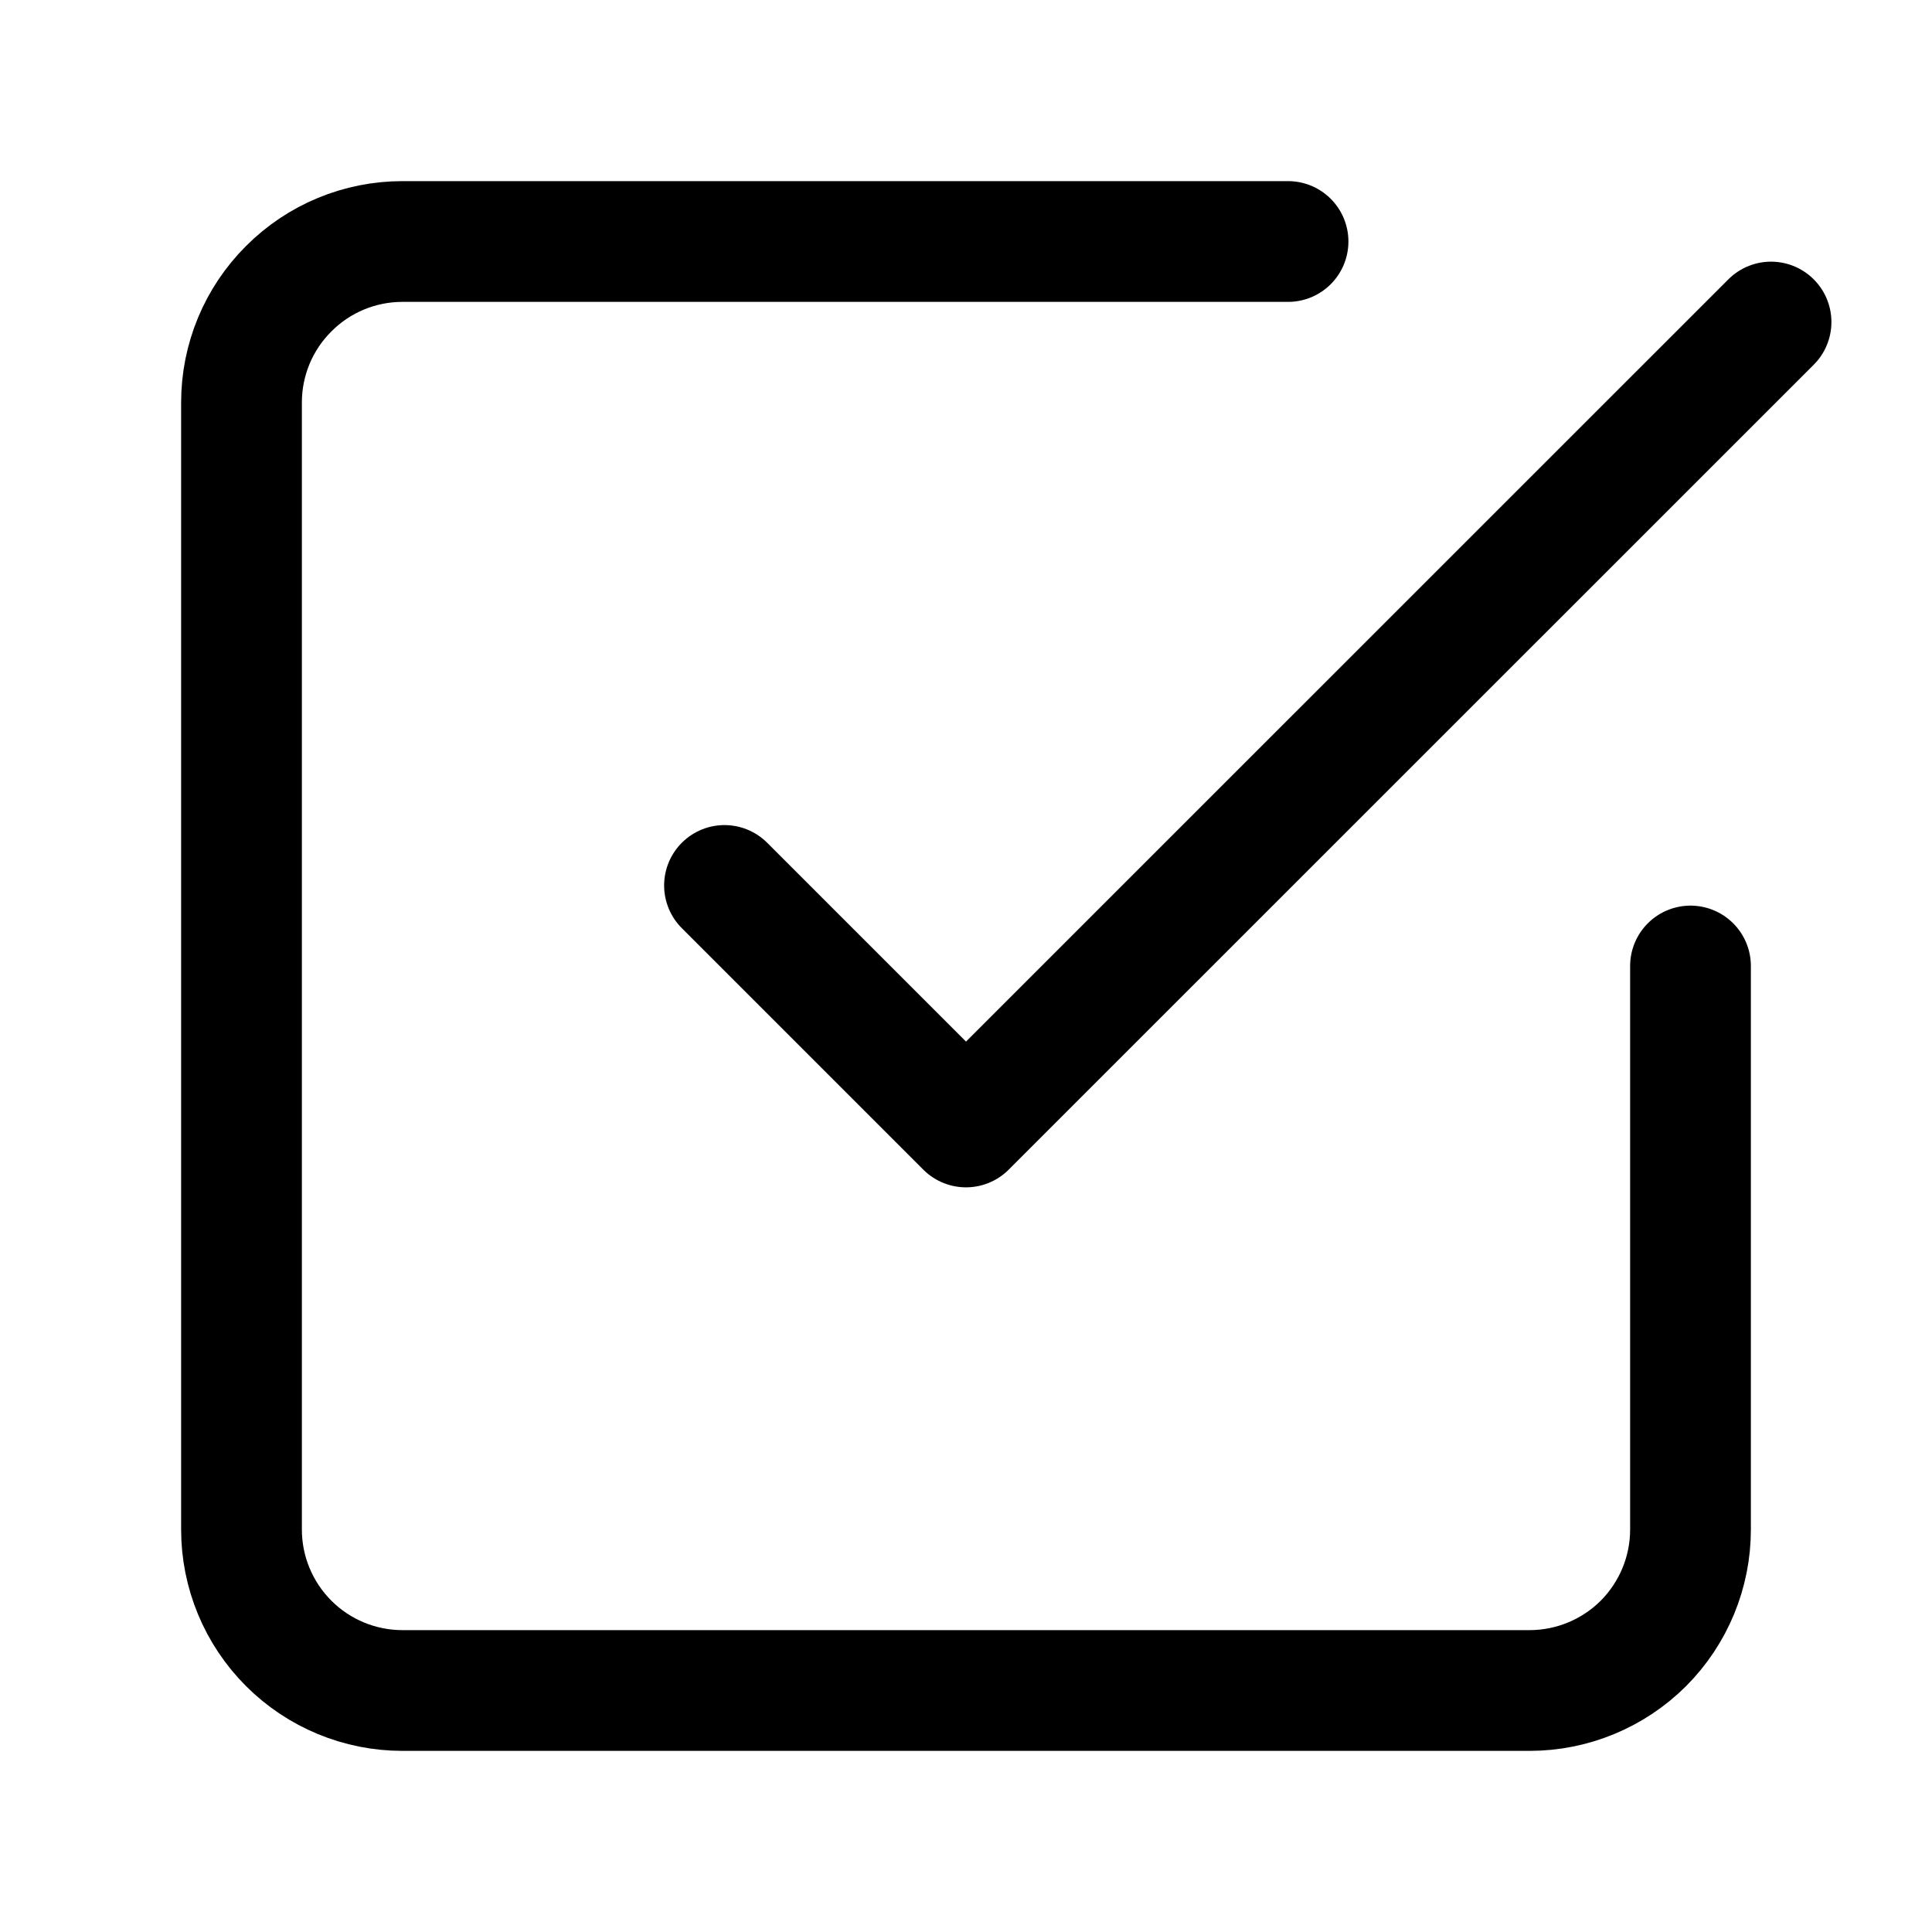
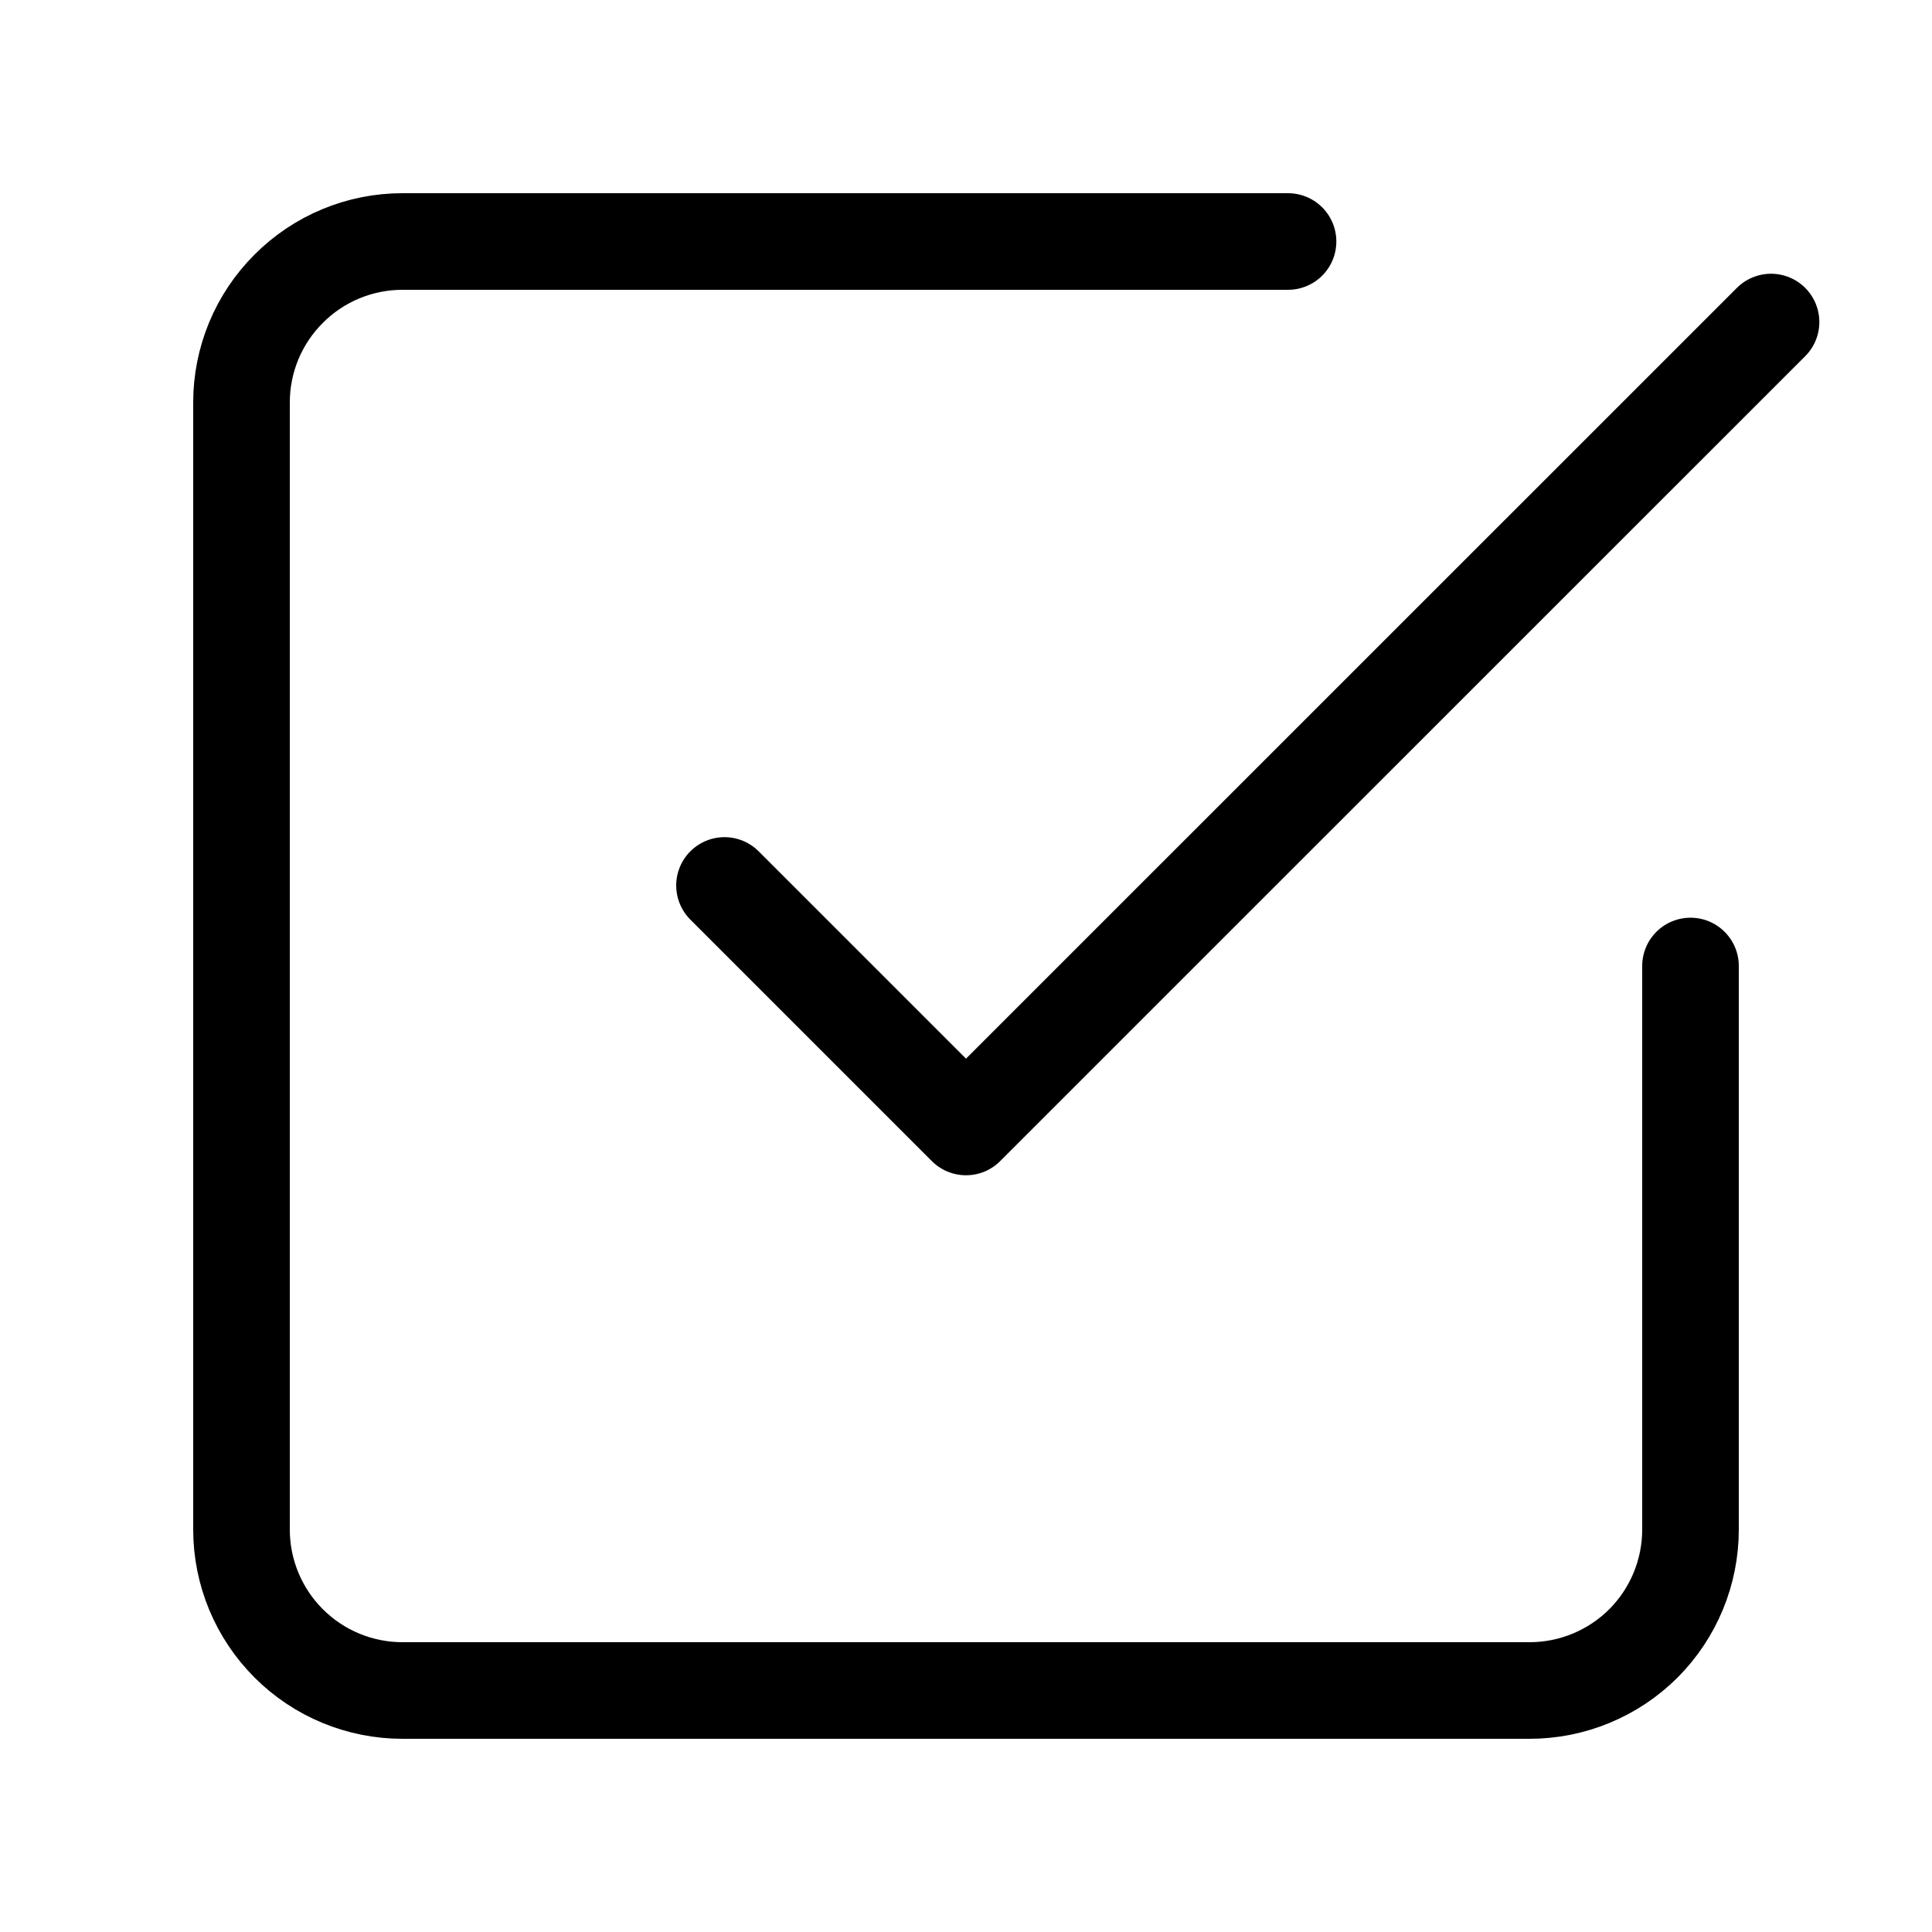
<svg xmlns="http://www.w3.org/2000/svg" width="currentWidth" height="currentHeight" viewBox="0 0 16 16" fill="none">
-   <path d="M6 7.333L8 9.333L14.667 2.667M14 8V12.667C14 13.02 13.86 13.359 13.61 13.61C13.359 13.86 13.02 14 12.667 14H3.333C2.98 14 2.641 13.86 2.391 13.61C2.14 13.359 2 13.02 2 12.667V3.333C2 2.98 2.14 2.641 2.391 2.391C2.641 2.14 2.98 2 3.333 2H10.667" stroke="currentColor" stroke-linecap="round" stroke-linejoin="round" />
+   <path d="M6 7.333L8 9.333L14.667 2.667M14 8V12.667C14 13.02 13.86 13.359 13.61 13.61C13.359 13.86 13.02 14 12.667 14H3.333C2.98 14 2.641 13.86 2.391 13.61C2.14 13.359 2 13.02 2 12.667V3.333C2 2.98 2.14 2.641 2.391 2.391C2.641 2.14 2.98 2 3.333 2H10.667" stroke="currentColor" stroke-width="0.8" stroke-linecap="round" stroke-linejoin="round" />
</svg>
